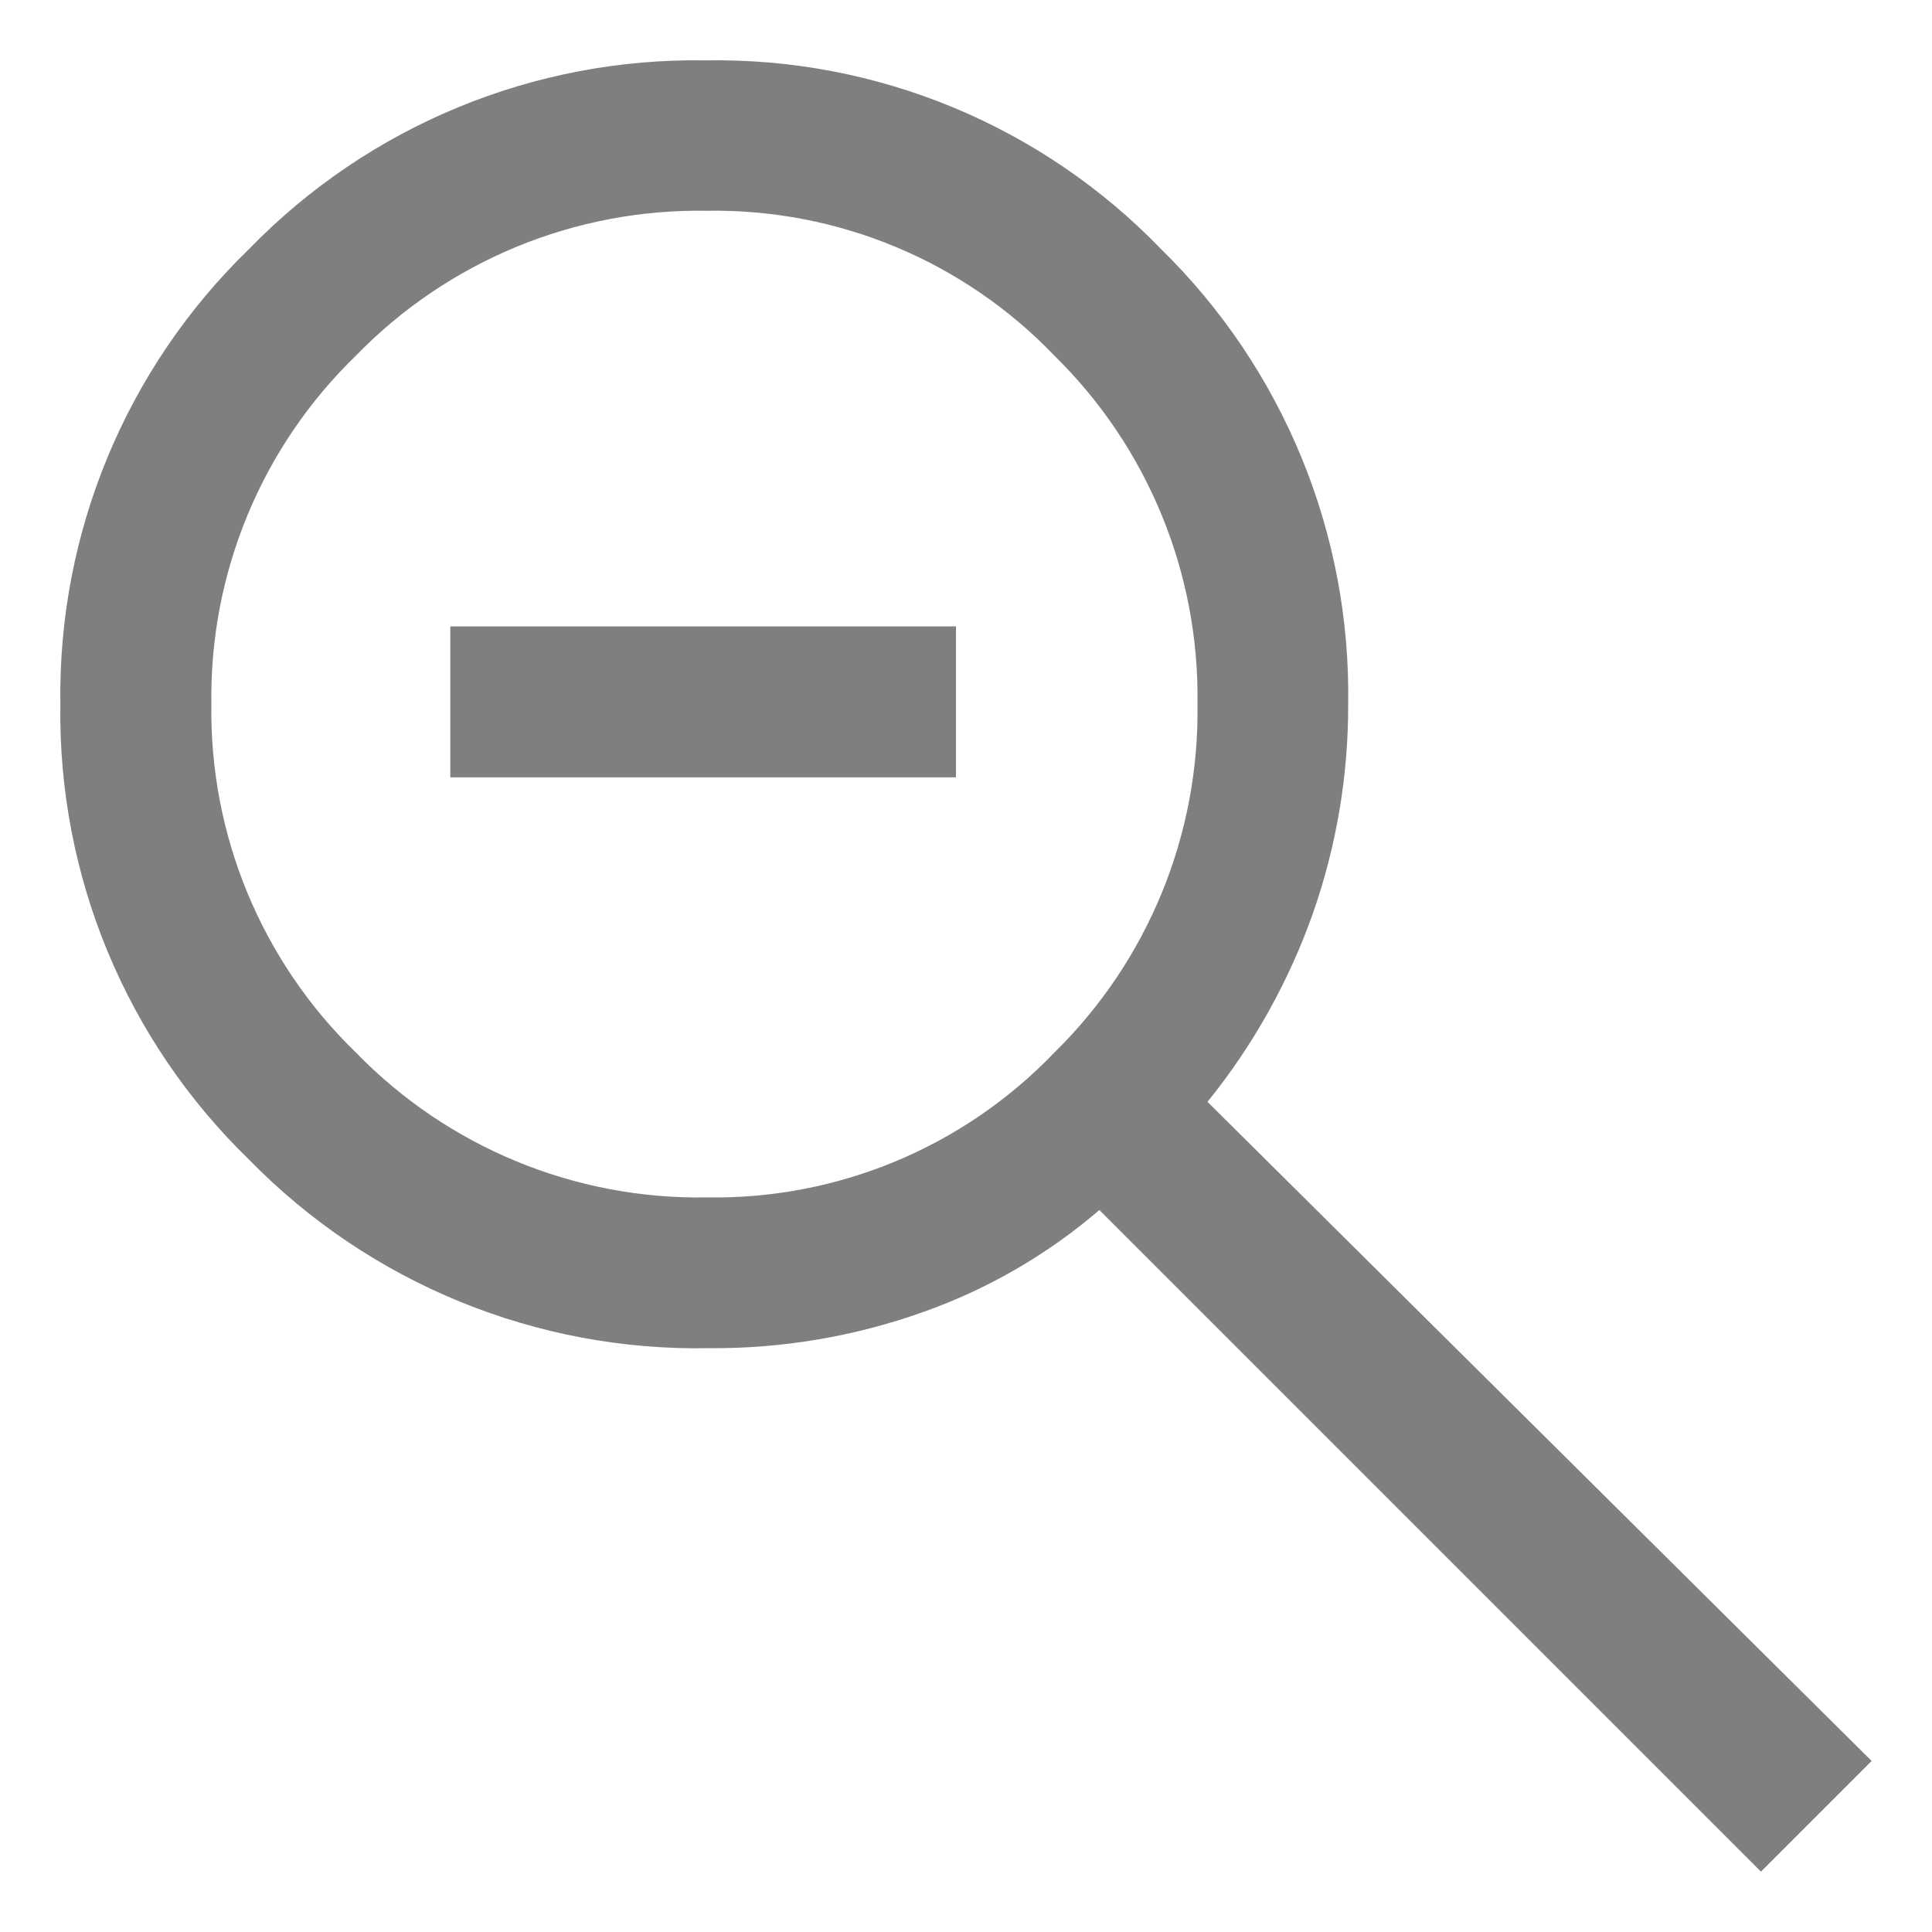
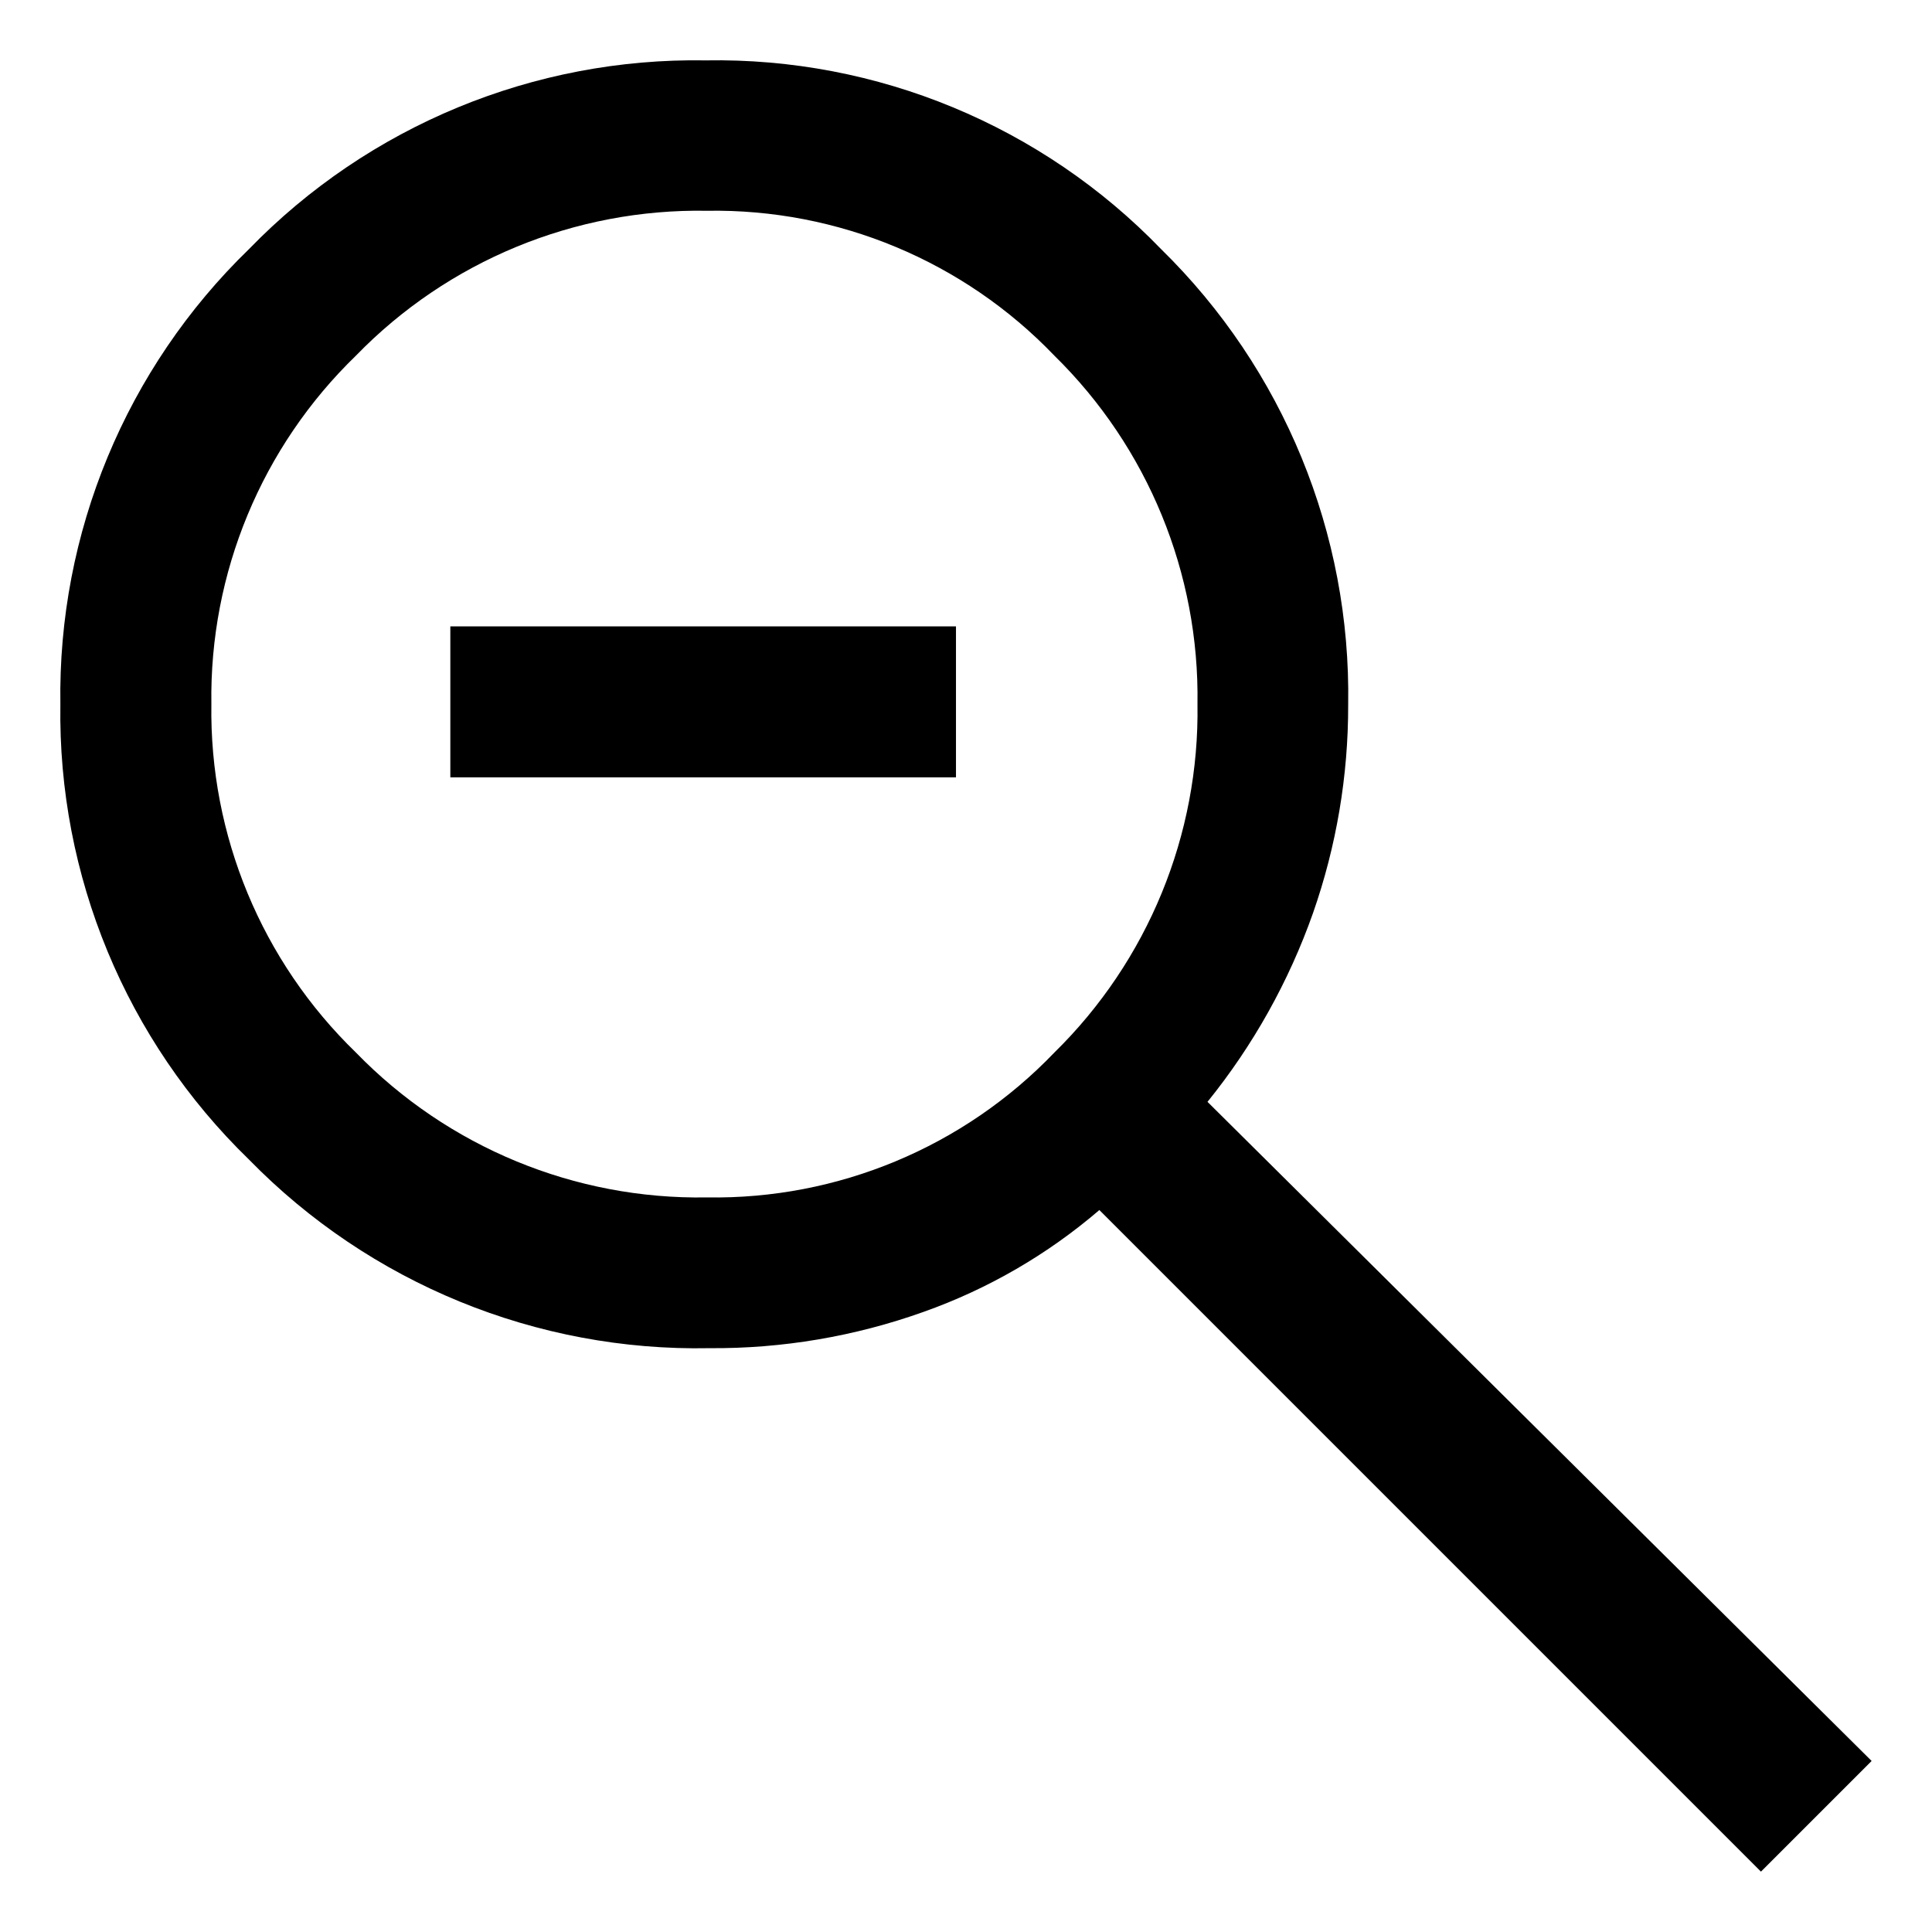
- <svg xmlns="http://www.w3.org/2000/svg" width="32" height="32" viewBox="0 0 32 32">
+ <svg xmlns="http://www.w3.org/2000/svg" width="30" height="30" viewBox="0 0 32 32">
  <g id="icon_zoom_out_default" transform="translate(-944 -1505)">
    <rect id="Rectangle_70" data-name="Rectangle 70" width="32" height="32" transform="translate(944 1505)" fill="none" />
-     <path id="zoom_out_FILL0_wght400_GRAD0_opsz48" d="M148.167-811l-10.958-10.958a9.184,9.184,0,0,1-2.915,1.688,10.306,10.306,0,0,1-3.543.6,10.372,10.372,0,0,1-7.628-3.125A10.283,10.283,0,0,1,120-830.333a10.277,10.277,0,0,1,3.125-7.542A10.3,10.3,0,0,1,130.688-841a10.232,10.232,0,0,1,7.542,3.125,10.319,10.319,0,0,1,3.1,7.548,10.377,10.377,0,0,1-.583,3.452A10.578,10.578,0,0,1,139-823.75l11,10.917Zm-17.458-11.167a7.793,7.793,0,0,0,5.755-2.4,7.91,7.91,0,0,0,2.37-5.771,7.909,7.909,0,0,0-2.37-5.771,7.792,7.792,0,0,0-5.755-2.4,7.913,7.913,0,0,0-5.814,2.4,7.869,7.869,0,0,0-2.394,5.771,7.869,7.869,0,0,0,2.394,5.771A7.913,7.913,0,0,0,130.708-822.167Zm-4.25-6.958v-2.5h8.375v2.5Z" transform="translate(825 2347)" opacity="0.5" />
+     <path id="zoom_out_FILL0_wght400_GRAD0_opsz48" d="M148.167-811l-10.958-10.958a9.184,9.184,0,0,1-2.915,1.688,10.306,10.306,0,0,1-3.543.6,10.372,10.372,0,0,1-7.628-3.125A10.283,10.283,0,0,1,120-830.333a10.277,10.277,0,0,1,3.125-7.542A10.3,10.3,0,0,1,130.688-841a10.232,10.232,0,0,1,7.542,3.125,10.319,10.319,0,0,1,3.1,7.548,10.377,10.377,0,0,1-.583,3.452A10.578,10.578,0,0,1,139-823.75l11,10.917Zm-17.458-11.167a7.793,7.793,0,0,0,5.755-2.4,7.91,7.91,0,0,0,2.37-5.771,7.909,7.909,0,0,0-2.37-5.771,7.792,7.792,0,0,0-5.755-2.4,7.913,7.913,0,0,0-5.814,2.4,7.869,7.869,0,0,0-2.394,5.771,7.869,7.869,0,0,0,2.394,5.771A7.913,7.913,0,0,0,130.708-822.167Zm-4.25-6.958v-2.5h8.375v2.5Z" transform="translate(825 2347)" />
  </g>
</svg>
